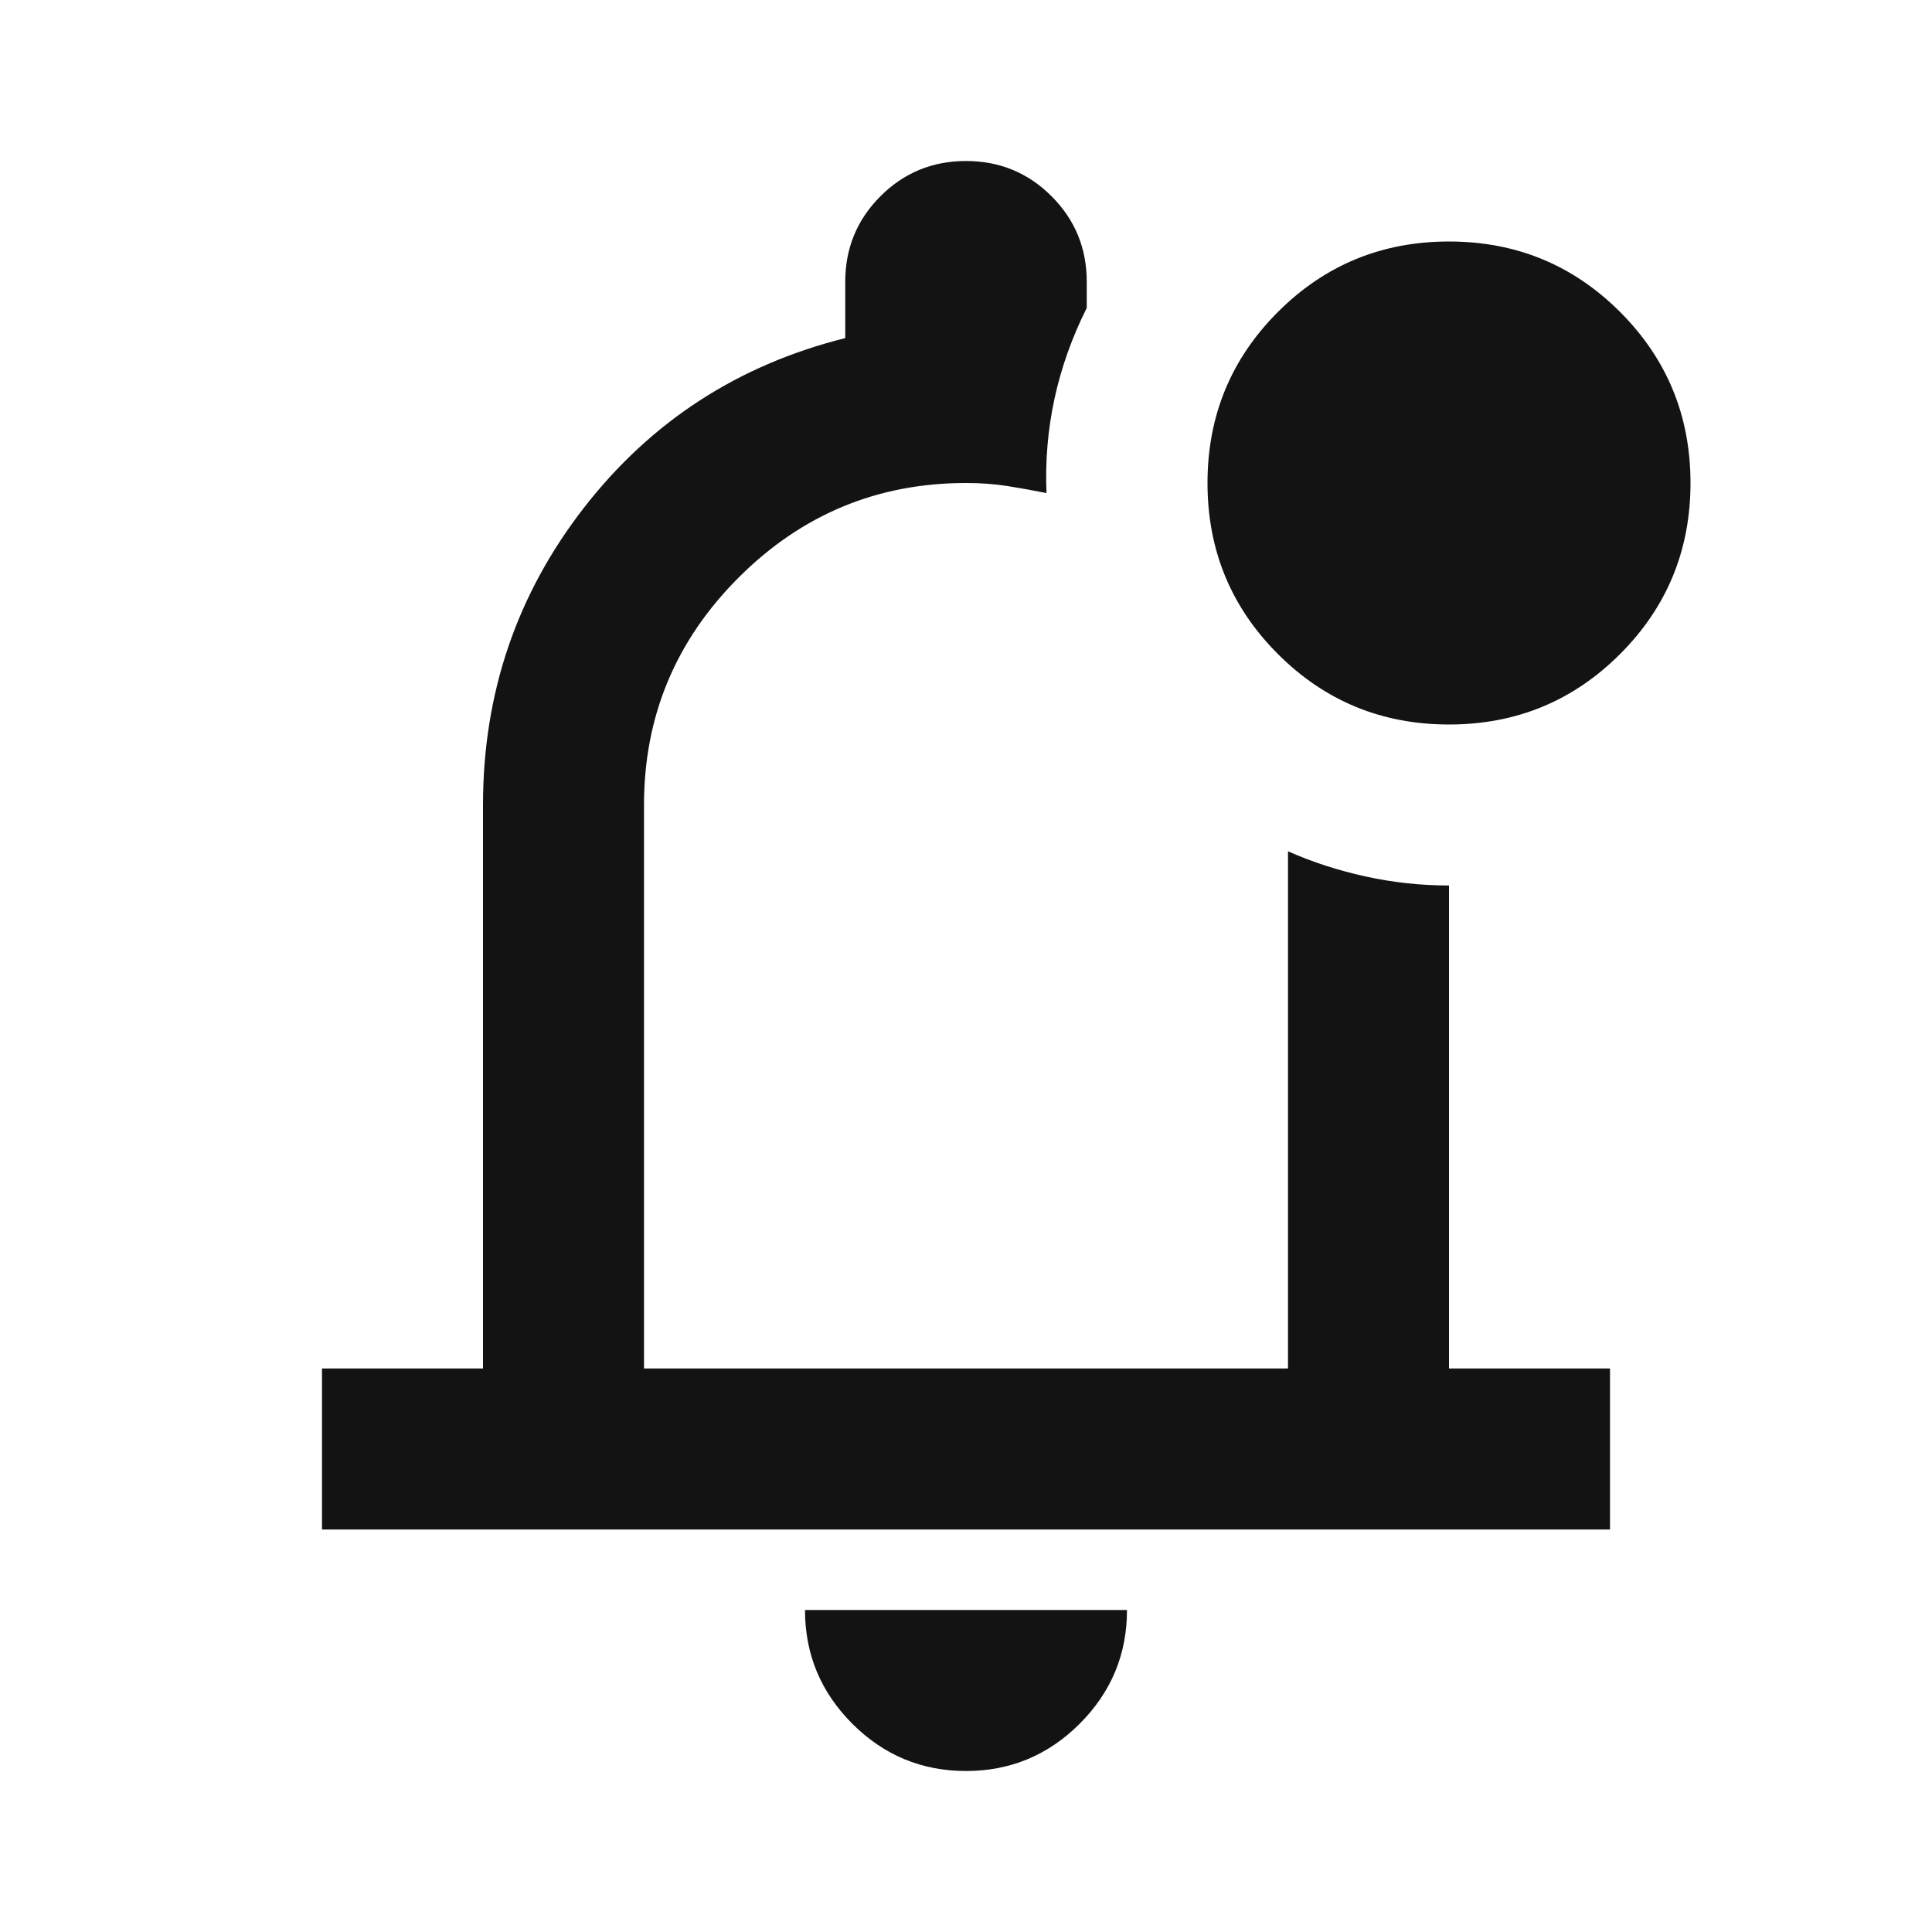
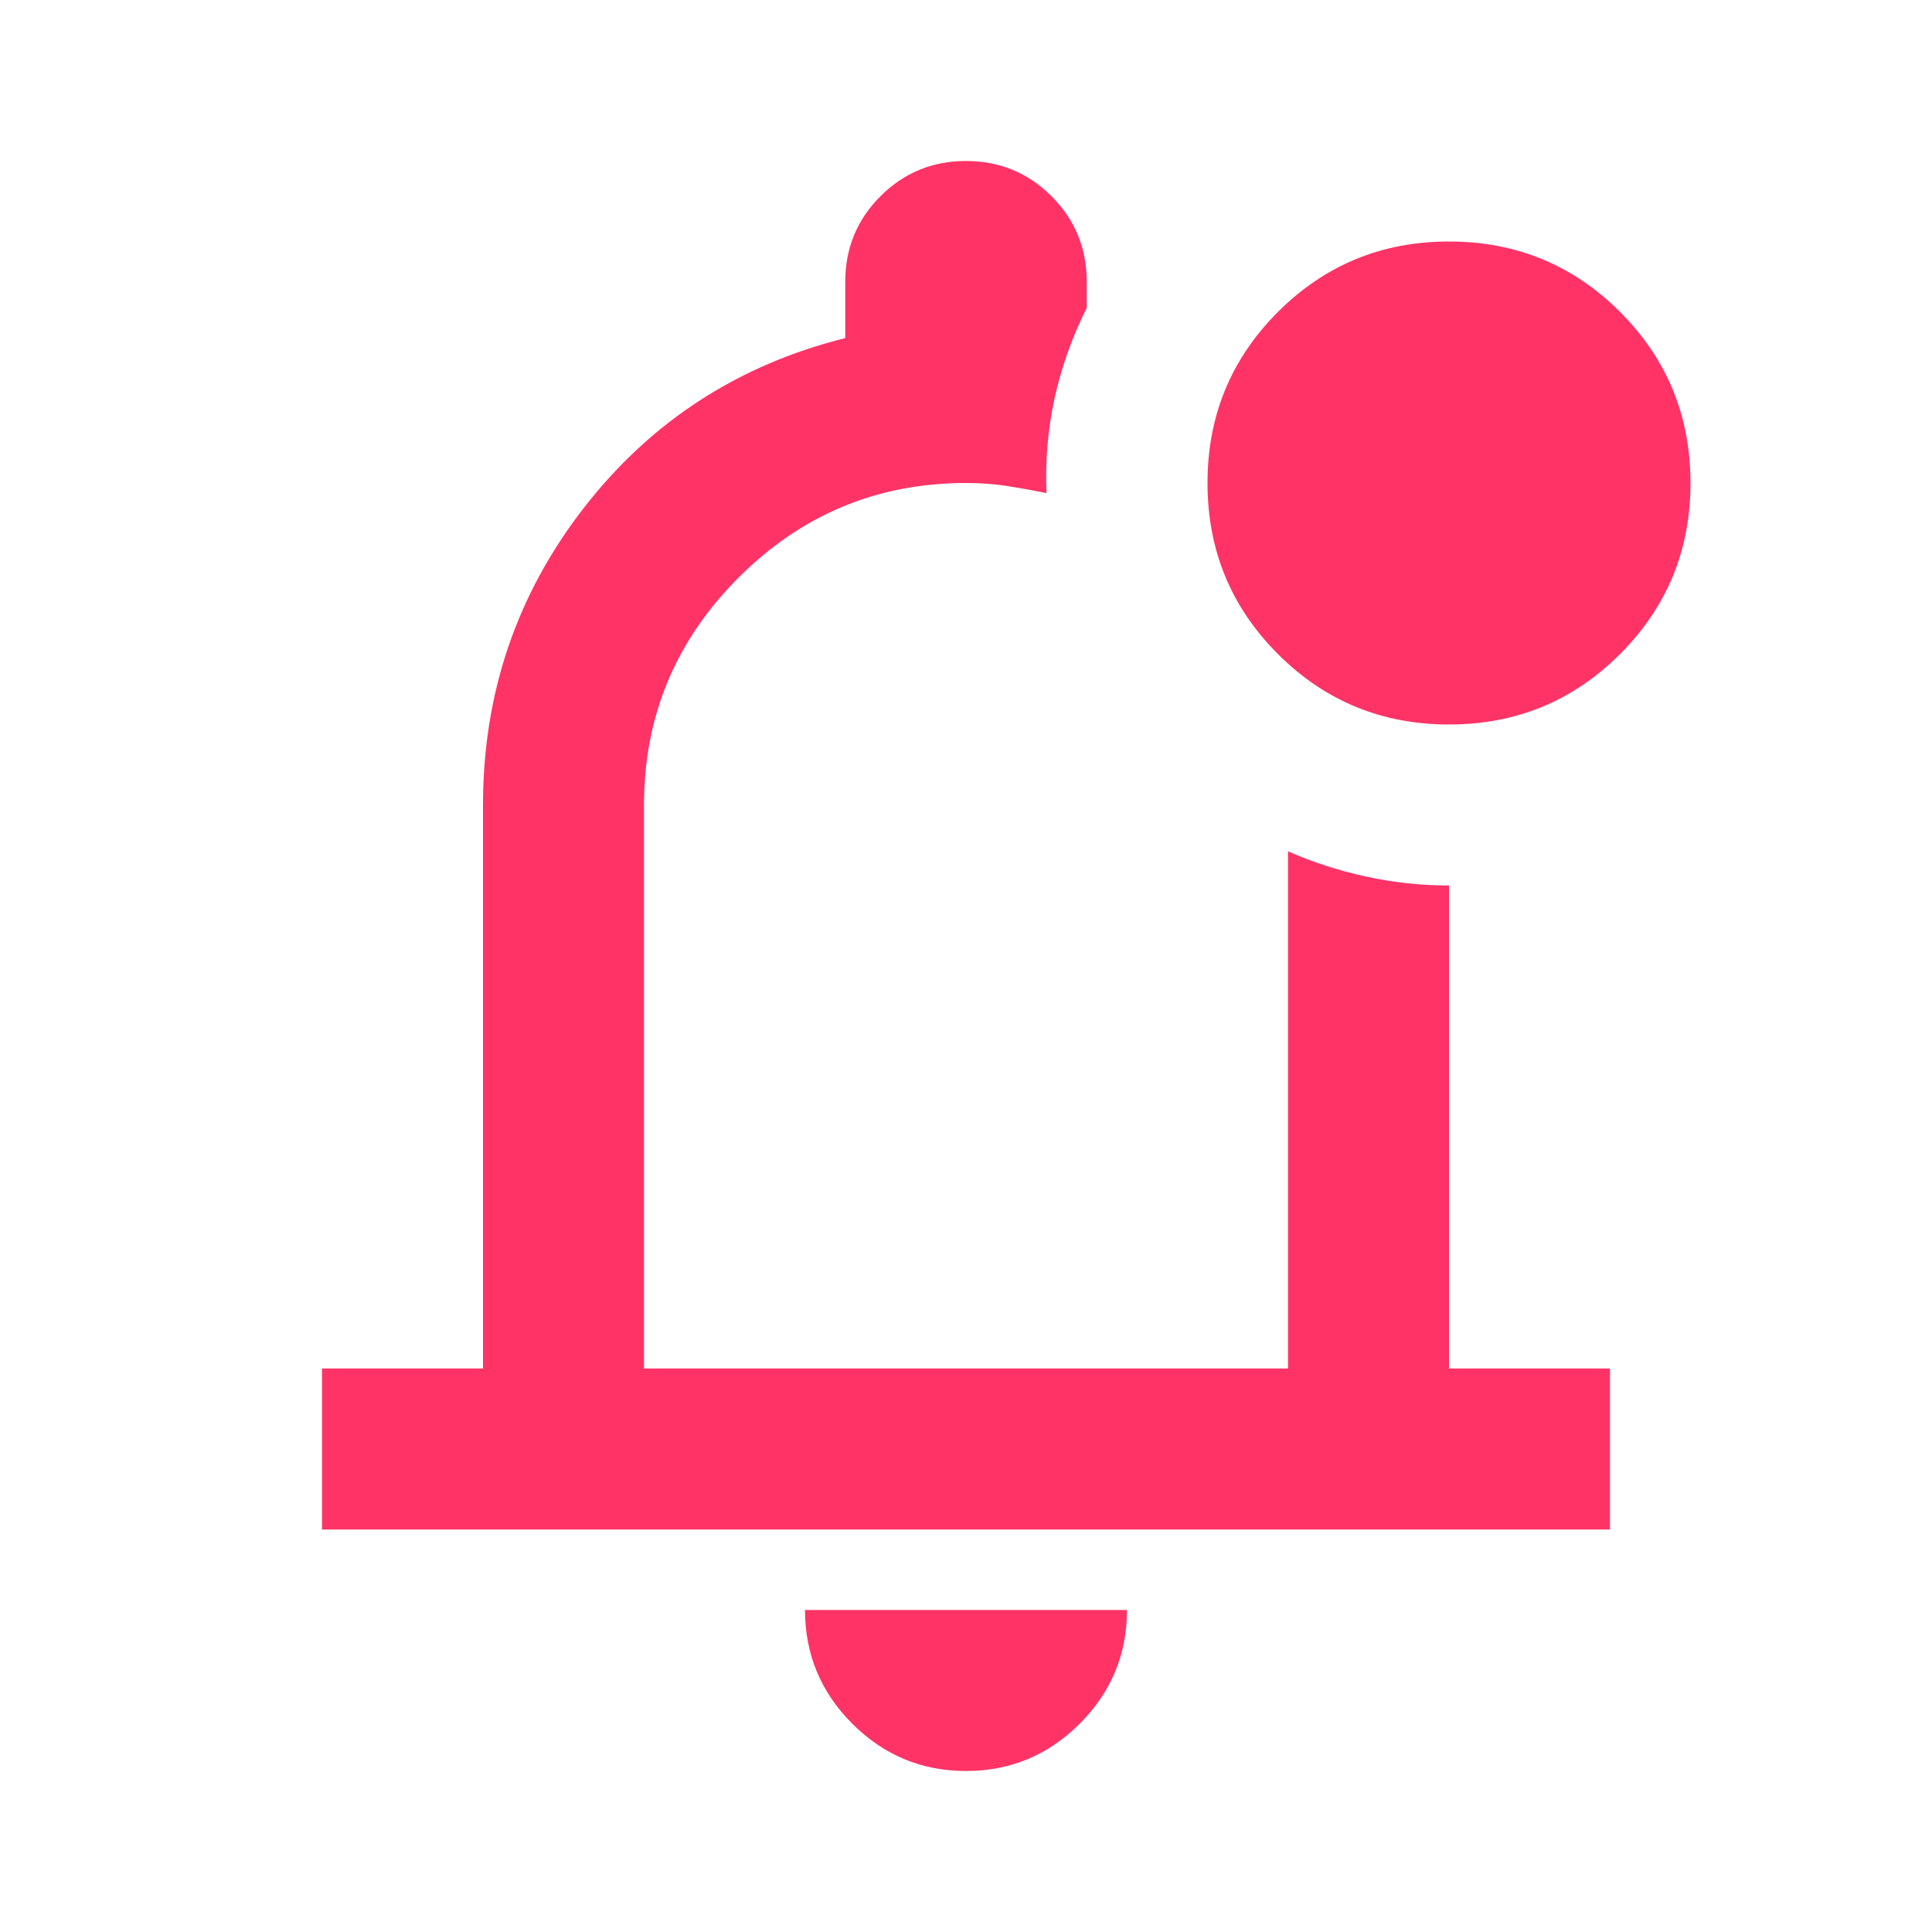
- <svg xmlns="http://www.w3.org/2000/svg" height="24px" viewBox="0 -960 960 960" width="24px" fill="#131314">
+ <svg xmlns="http://www.w3.org/2000/svg" height="24px" viewBox="0 -960 960 960" width="24px" fill="#Ff3366">
  <path d="M480-80q-33 0-56.5-23.5T400-160h160q0 33-23.5 56.5T480-80Zm0-420ZM160-200v-80h80v-280q0-83 50-147.5T420-792v-28q0-25 17.5-42.5T480-880q25 0 42.5 17.5T540-820v13q-11 22-16 45t-4 47q-10-2-19.5-3.5T480-720q-66 0-113 47t-47 113v280h320v-257q18 8 38.5 12.5T720-520v240h80v80H160Zm475-435q-35-35-35-85t35-85q35-35 85-35t85 35q35 35 35 85t-35 85q-35 35-85 35t-85-35Z" />
</svg>
